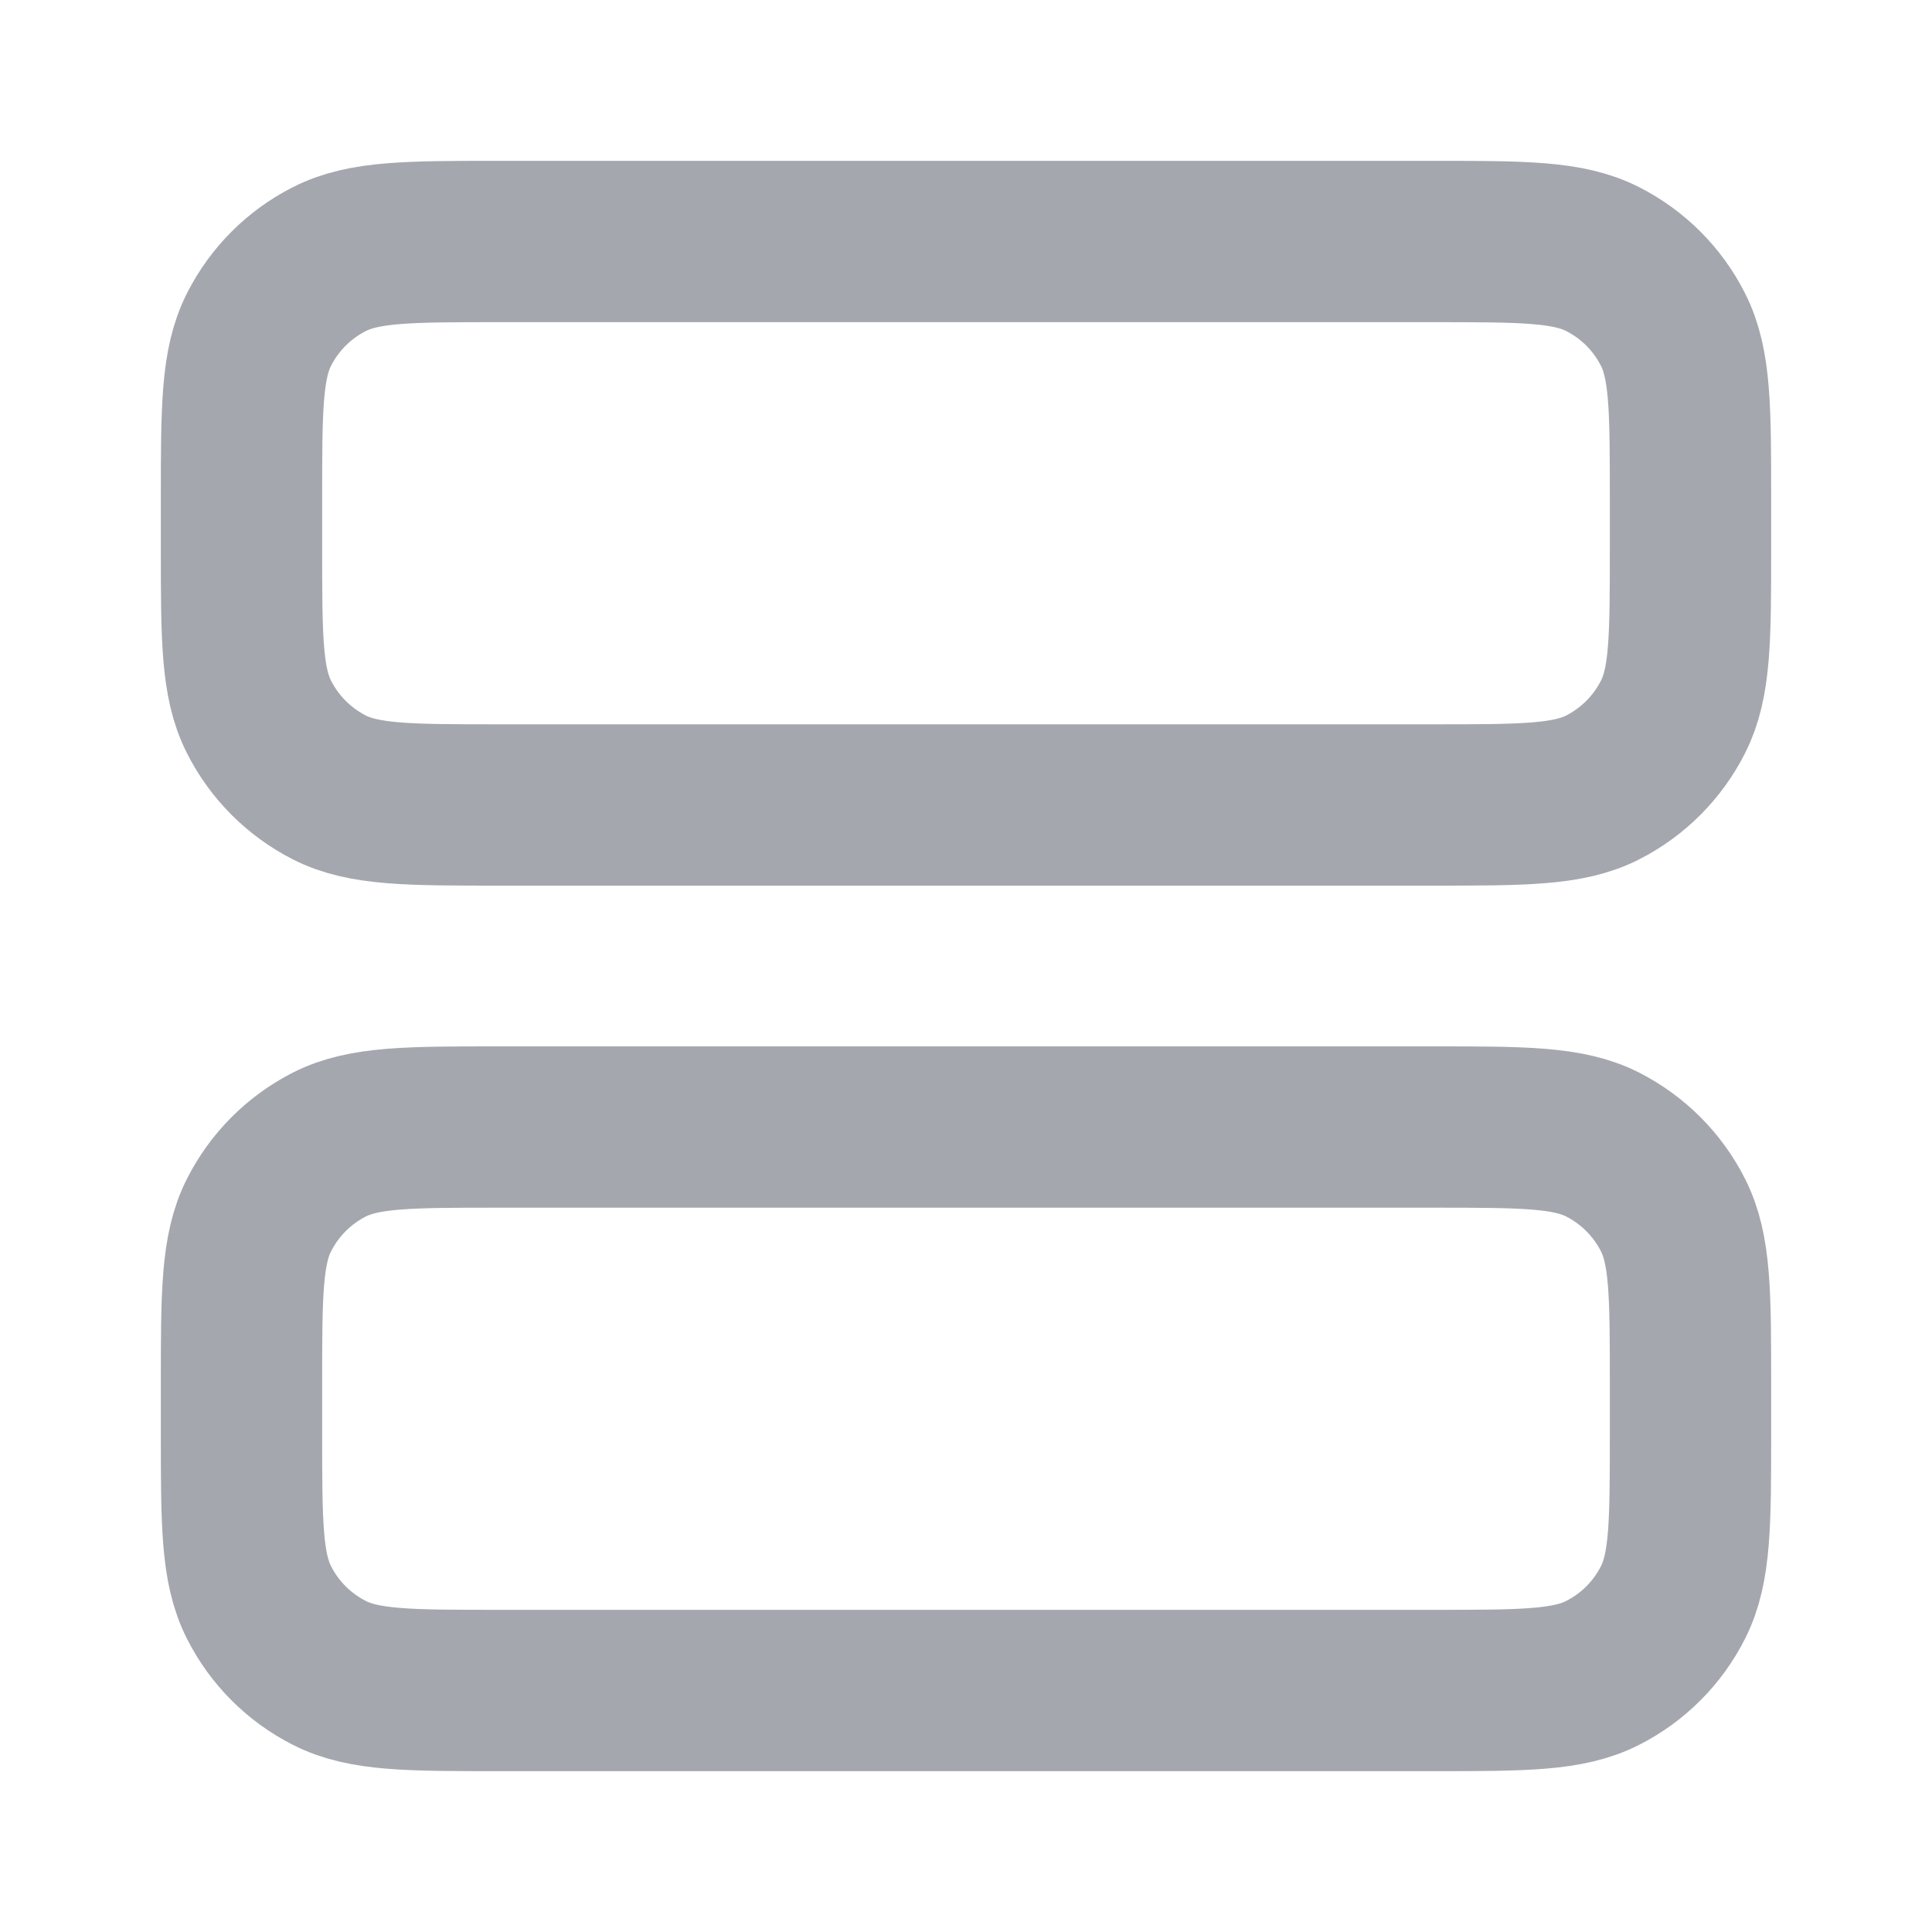
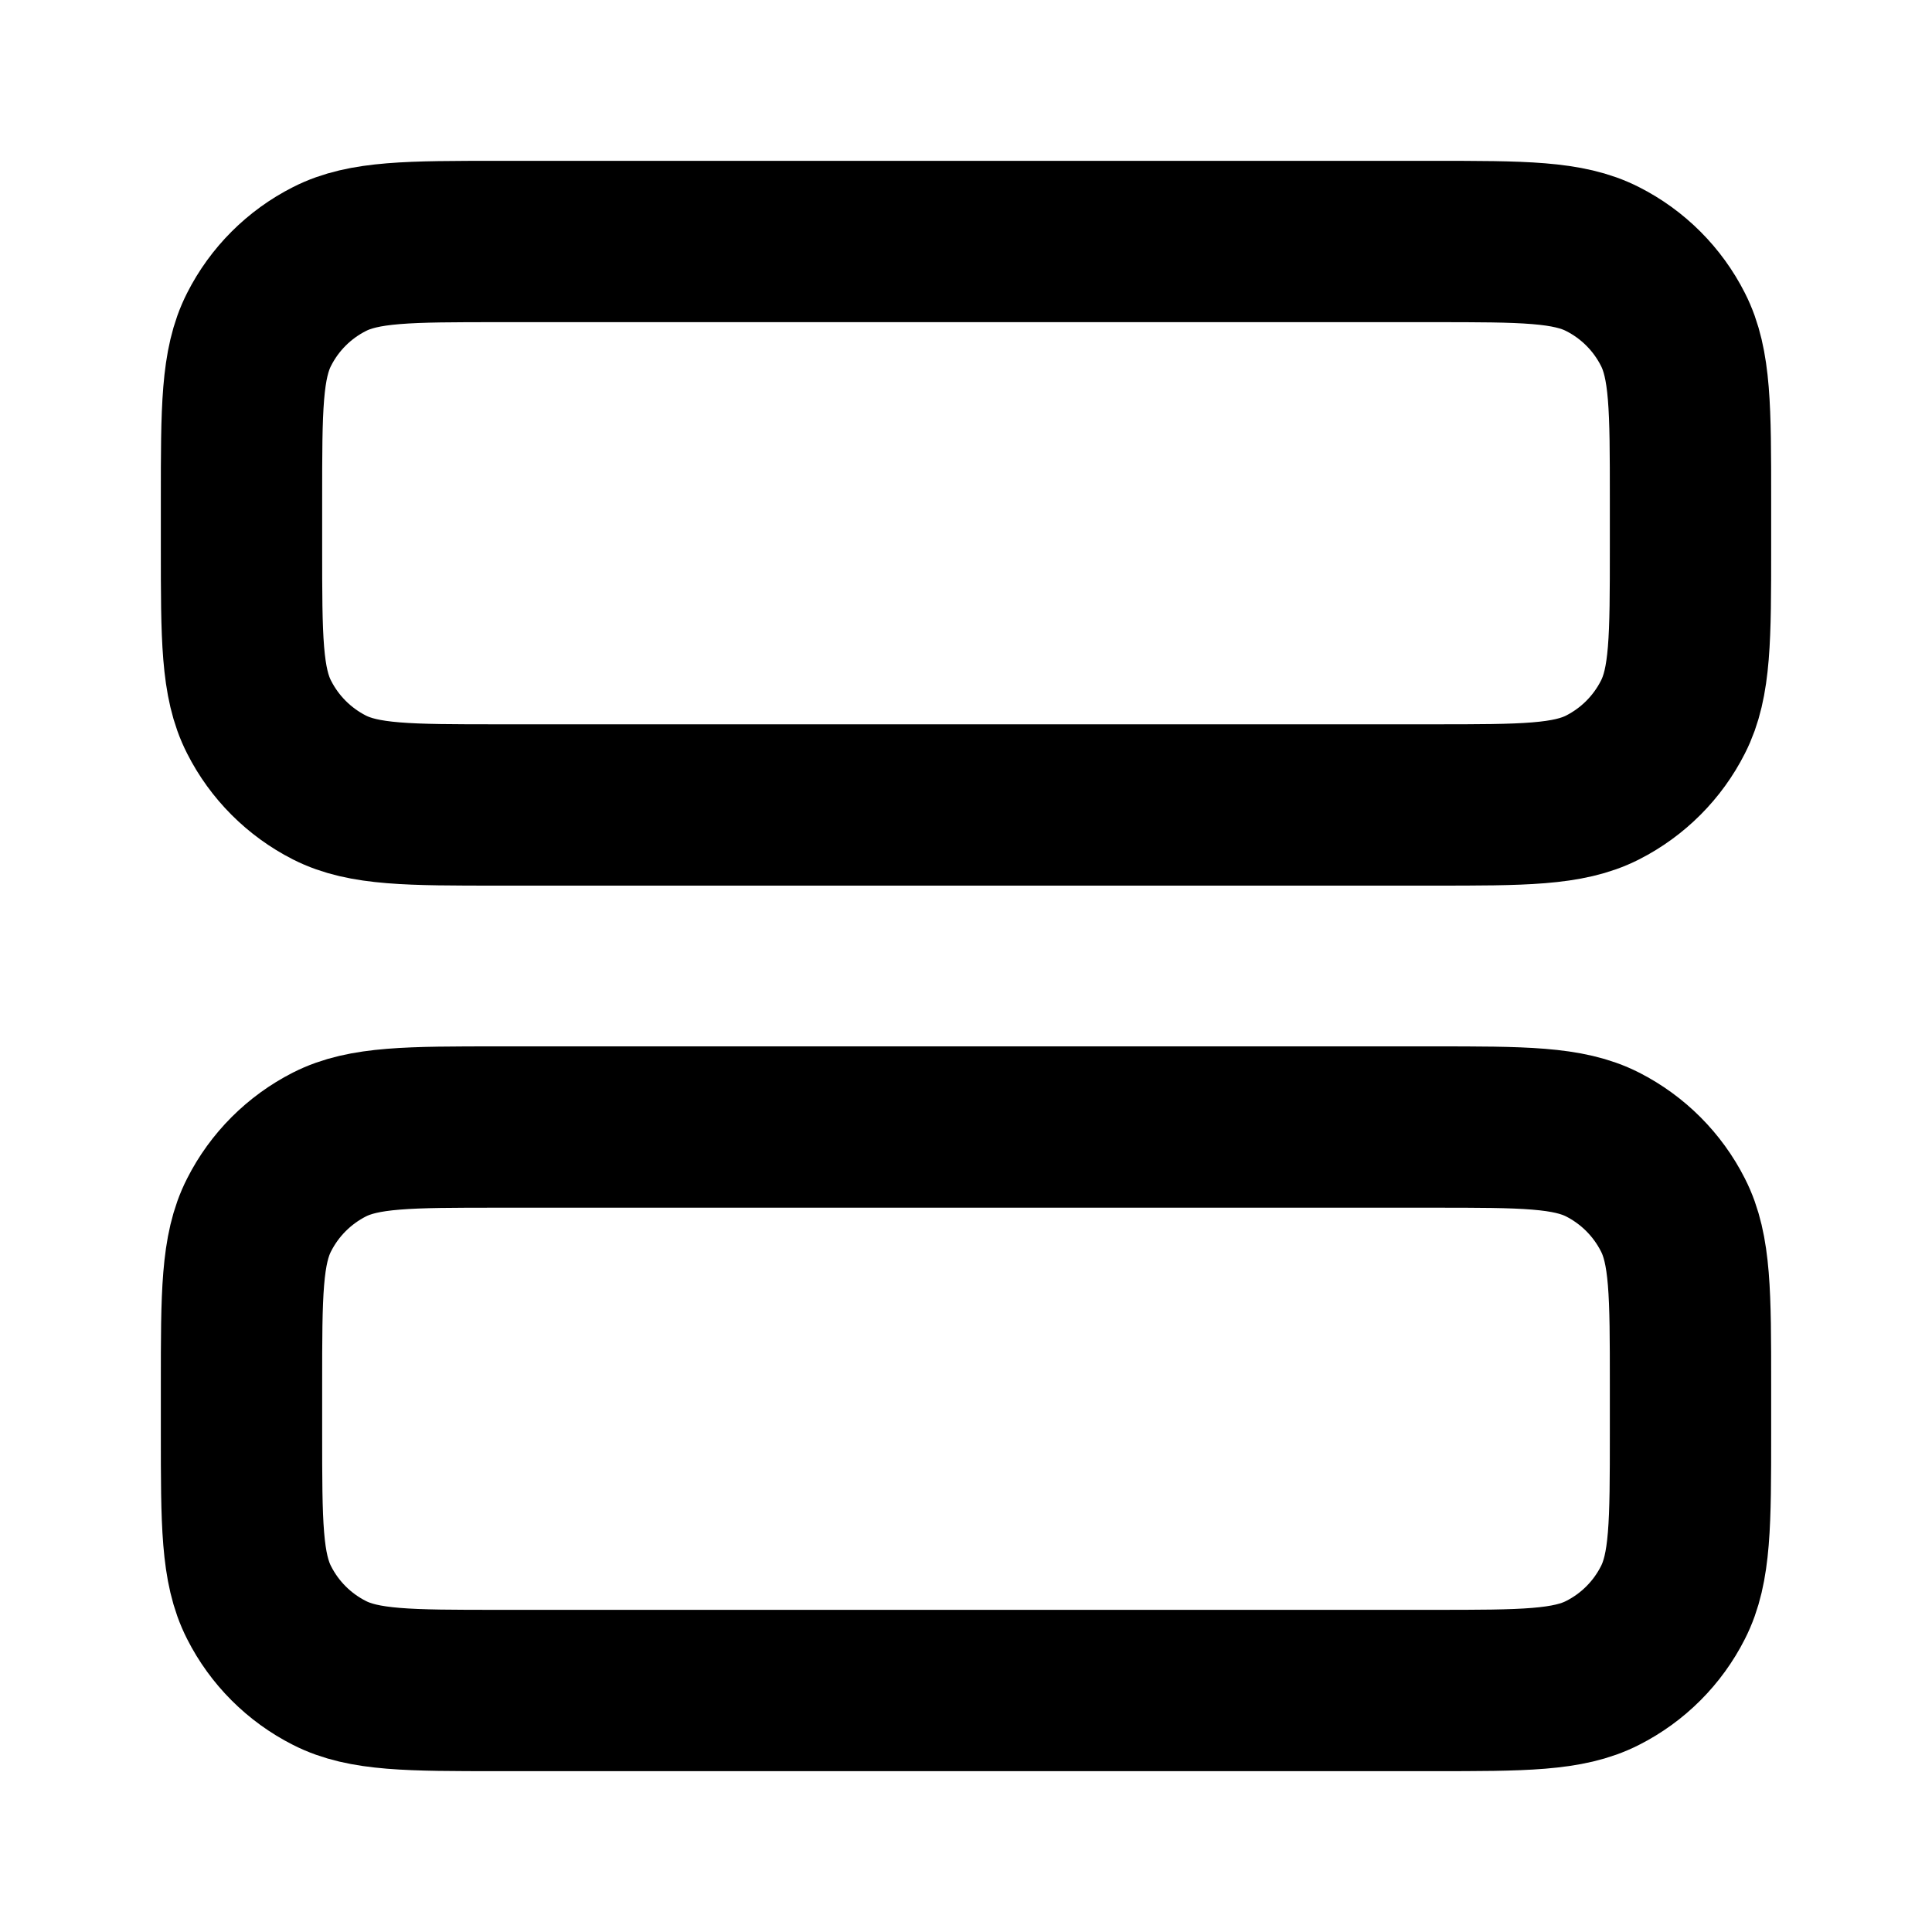
<svg xmlns="http://www.w3.org/2000/svg" width="20" height="20" viewBox="0 0 20 20" fill="none">
-   <path d="M14.833 8.333C15.767 8.333 16.233 8.333 16.59 8.152C16.904 7.992 17.159 7.737 17.318 7.423C17.5 7.067 17.5 6.6 17.5 5.667V5.167C17.5 4.233 17.5 3.767 17.318 3.41C17.159 3.096 16.904 2.841 16.59 2.682C16.233 2.5 15.767 2.5 14.833 2.5L5.167 2.5C4.233 2.5 3.767 2.5 3.41 2.682C3.096 2.841 2.841 3.096 2.682 3.41C2.5 3.767 2.5 4.233 2.5 5.167L2.5 5.667C2.5 6.6 2.5 7.067 2.682 7.423C2.841 7.737 3.096 7.992 3.41 8.152C3.767 8.333 4.233 8.333 5.167 8.333L14.833 8.333Z" stroke="#A4A7AE" stroke-width="1.67" stroke-linecap="round" stroke-linejoin="round" />
-   <path d="M14.833 17.5C15.767 17.5 16.233 17.5 16.59 17.318C16.904 17.159 17.159 16.904 17.318 16.59C17.5 16.233 17.5 15.767 17.5 14.833V14.333C17.5 13.4 17.5 12.933 17.318 12.577C17.159 12.263 16.904 12.008 16.59 11.848C16.233 11.667 15.767 11.667 14.833 11.667L5.167 11.667C4.233 11.667 3.767 11.667 3.41 11.848C3.096 12.008 2.841 12.263 2.682 12.577C2.5 12.933 2.5 13.4 2.5 14.333L2.5 14.833C2.5 15.767 2.5 16.233 2.682 16.59C2.841 16.904 3.096 17.159 3.41 17.318C3.767 17.5 4.233 17.5 5.167 17.5H14.833Z" stroke="#A4A7AE" stroke-width="1.67" stroke-linecap="round" stroke-linejoin="round" />
+   <path d="M14.833 8.333C15.767 8.333 16.233 8.333 16.59 8.152C16.904 7.992 17.159 7.737 17.318 7.423C17.5 7.067 17.5 6.6 17.5 5.667V5.167C17.5 4.233 17.5 3.767 17.318 3.41C17.159 3.096 16.904 2.841 16.59 2.682C16.233 2.5 15.767 2.5 14.833 2.5L5.167 2.5C4.233 2.5 3.767 2.5 3.41 2.682C3.096 2.841 2.841 3.096 2.682 3.41C2.5 3.767 2.5 4.233 2.5 5.167L2.5 5.667C2.5 6.6 2.5 7.067 2.682 7.423C2.841 7.737 3.096 7.992 3.41 8.152C3.767 8.333 4.233 8.333 5.167 8.333L14.833 8.333Z" stroke="currentColor" stroke-width="1.67" stroke-linecap="round" stroke-linejoin="round" />
+   <path d="M14.833 17.5C15.767 17.5 16.233 17.5 16.59 17.318C16.904 17.159 17.159 16.904 17.318 16.59C17.5 16.233 17.5 15.767 17.5 14.833V14.333C17.5 13.4 17.5 12.933 17.318 12.577C17.159 12.263 16.904 12.008 16.59 11.848C16.233 11.667 15.767 11.667 14.833 11.667L5.167 11.667C4.233 11.667 3.767 11.667 3.41 11.848C3.096 12.008 2.841 12.263 2.682 12.577C2.5 12.933 2.5 13.4 2.5 14.333L2.5 14.833C2.5 15.767 2.5 16.233 2.682 16.59C2.841 16.904 3.096 17.159 3.41 17.318C3.767 17.5 4.233 17.5 5.167 17.5H14.833Z" stroke="currentColor" stroke-width="1.67" stroke-linecap="round" stroke-linejoin="round" />
</svg>
